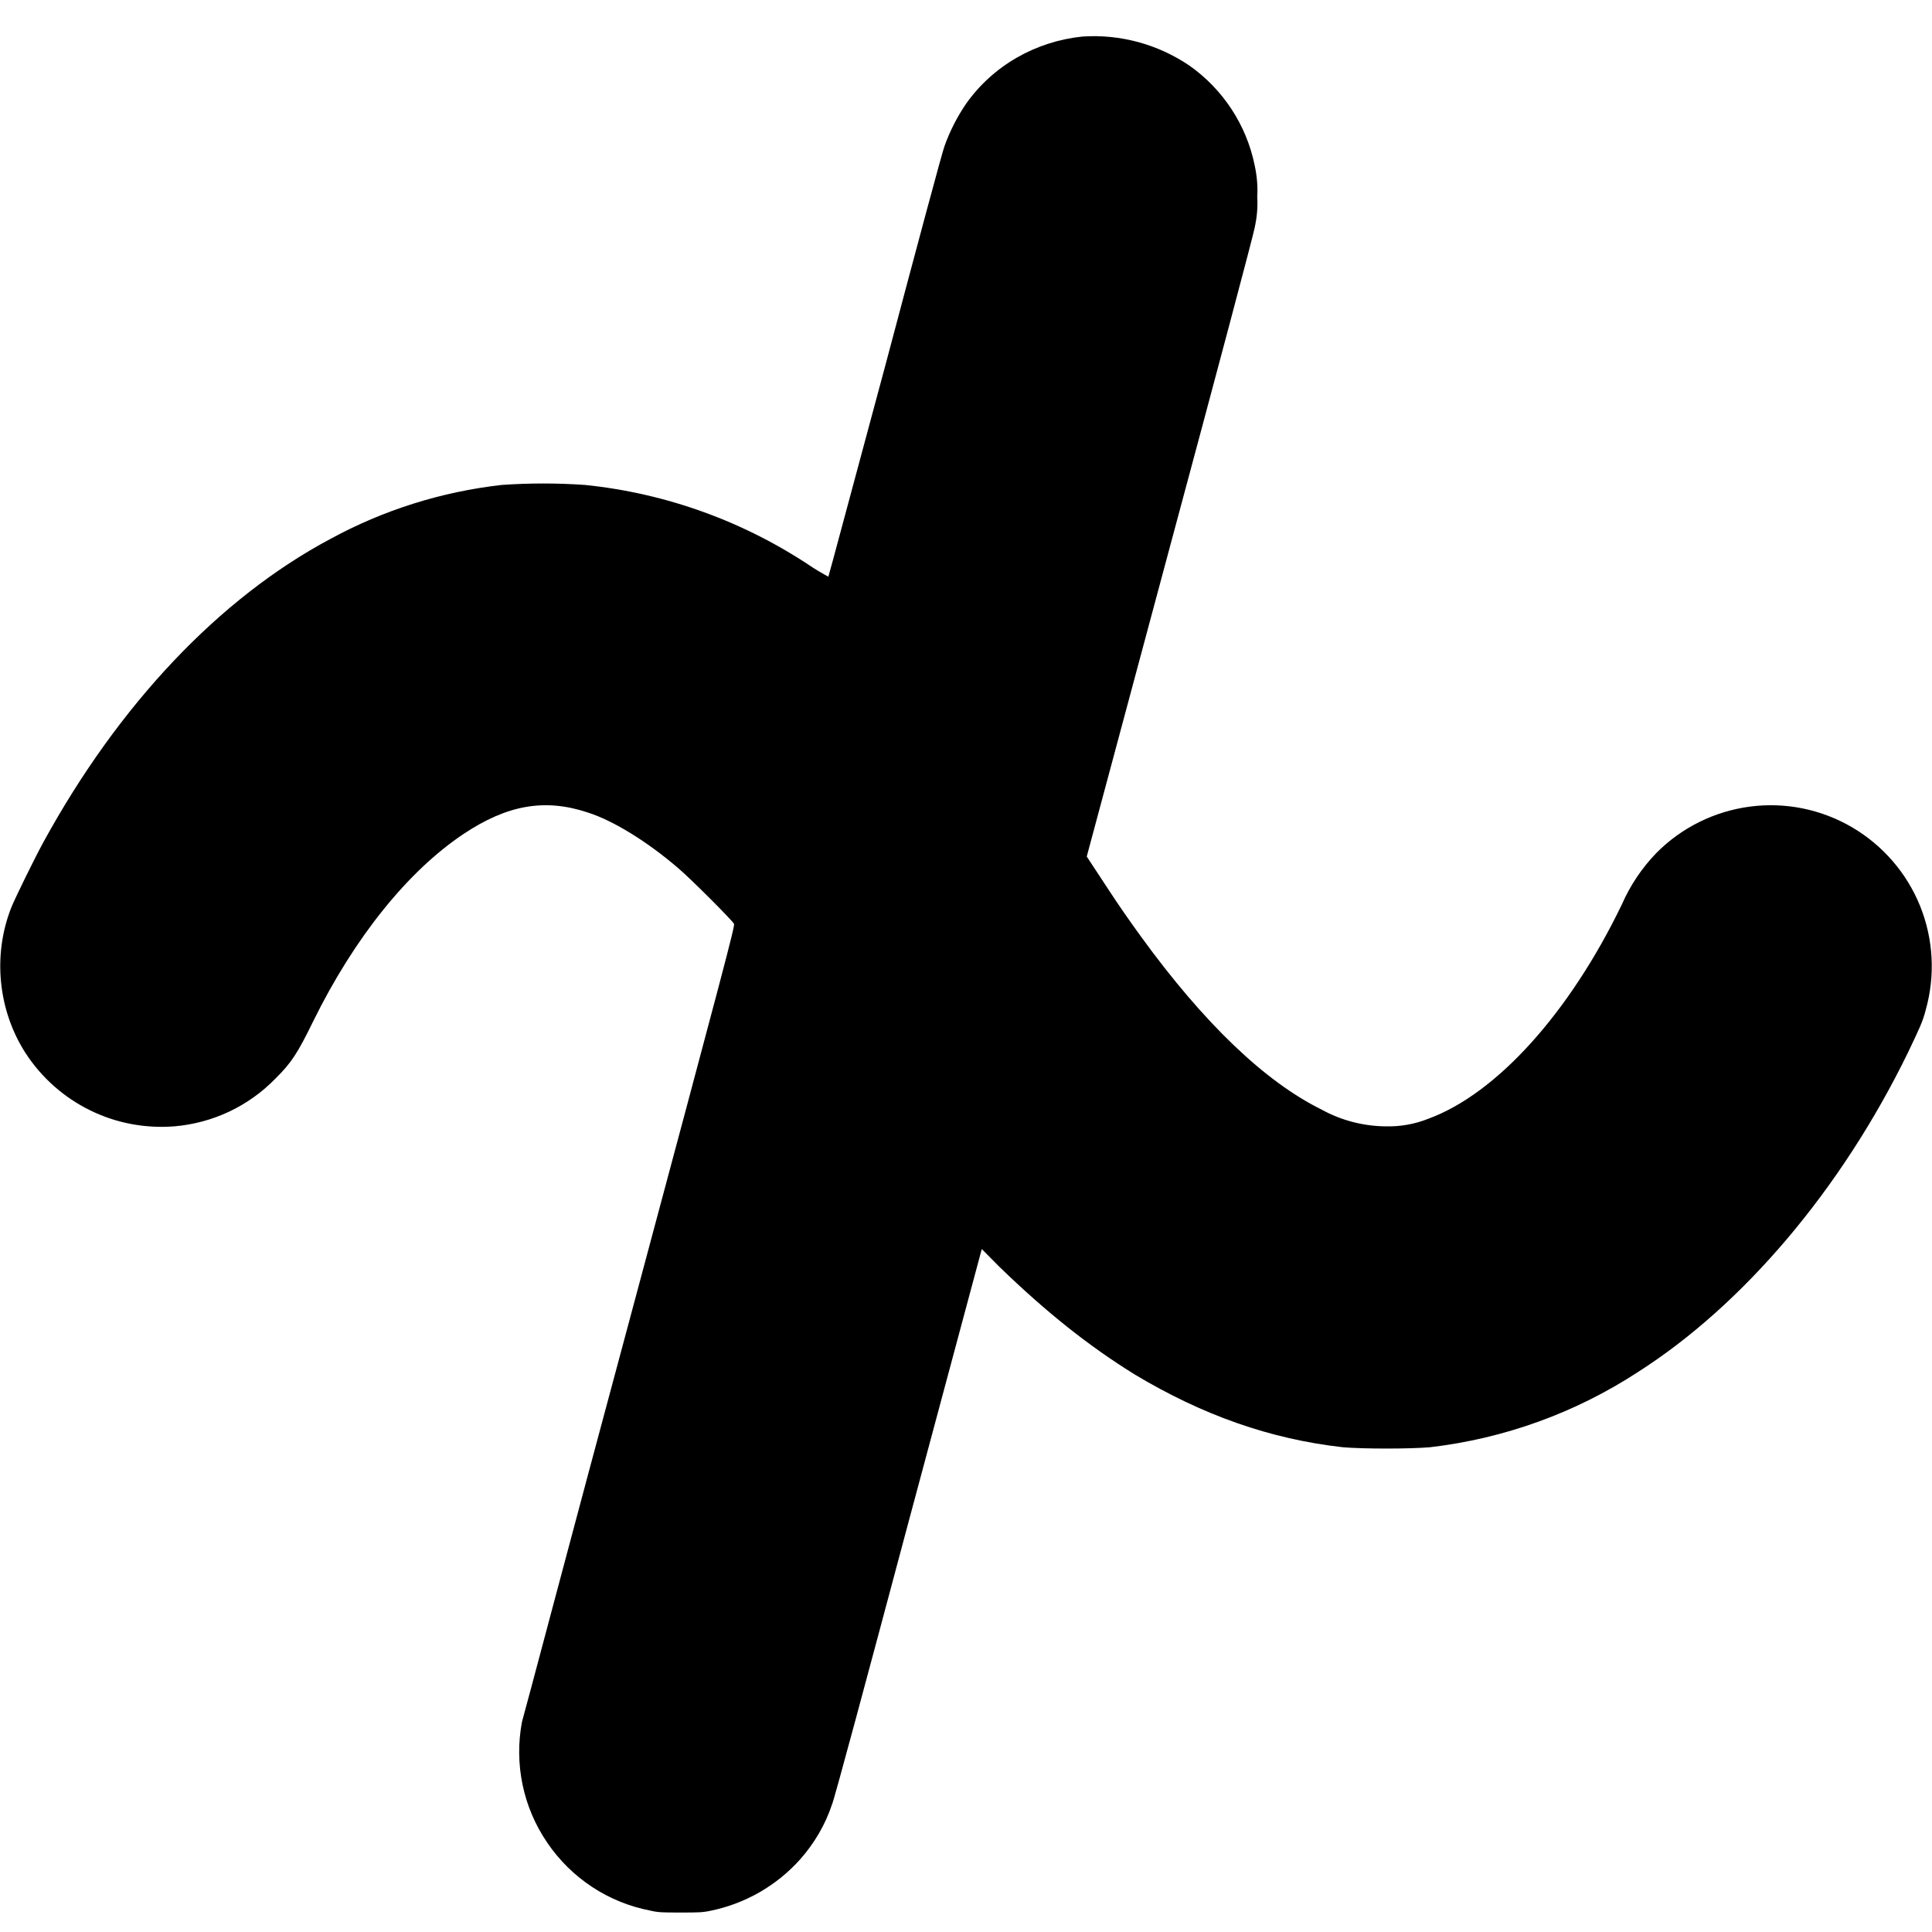
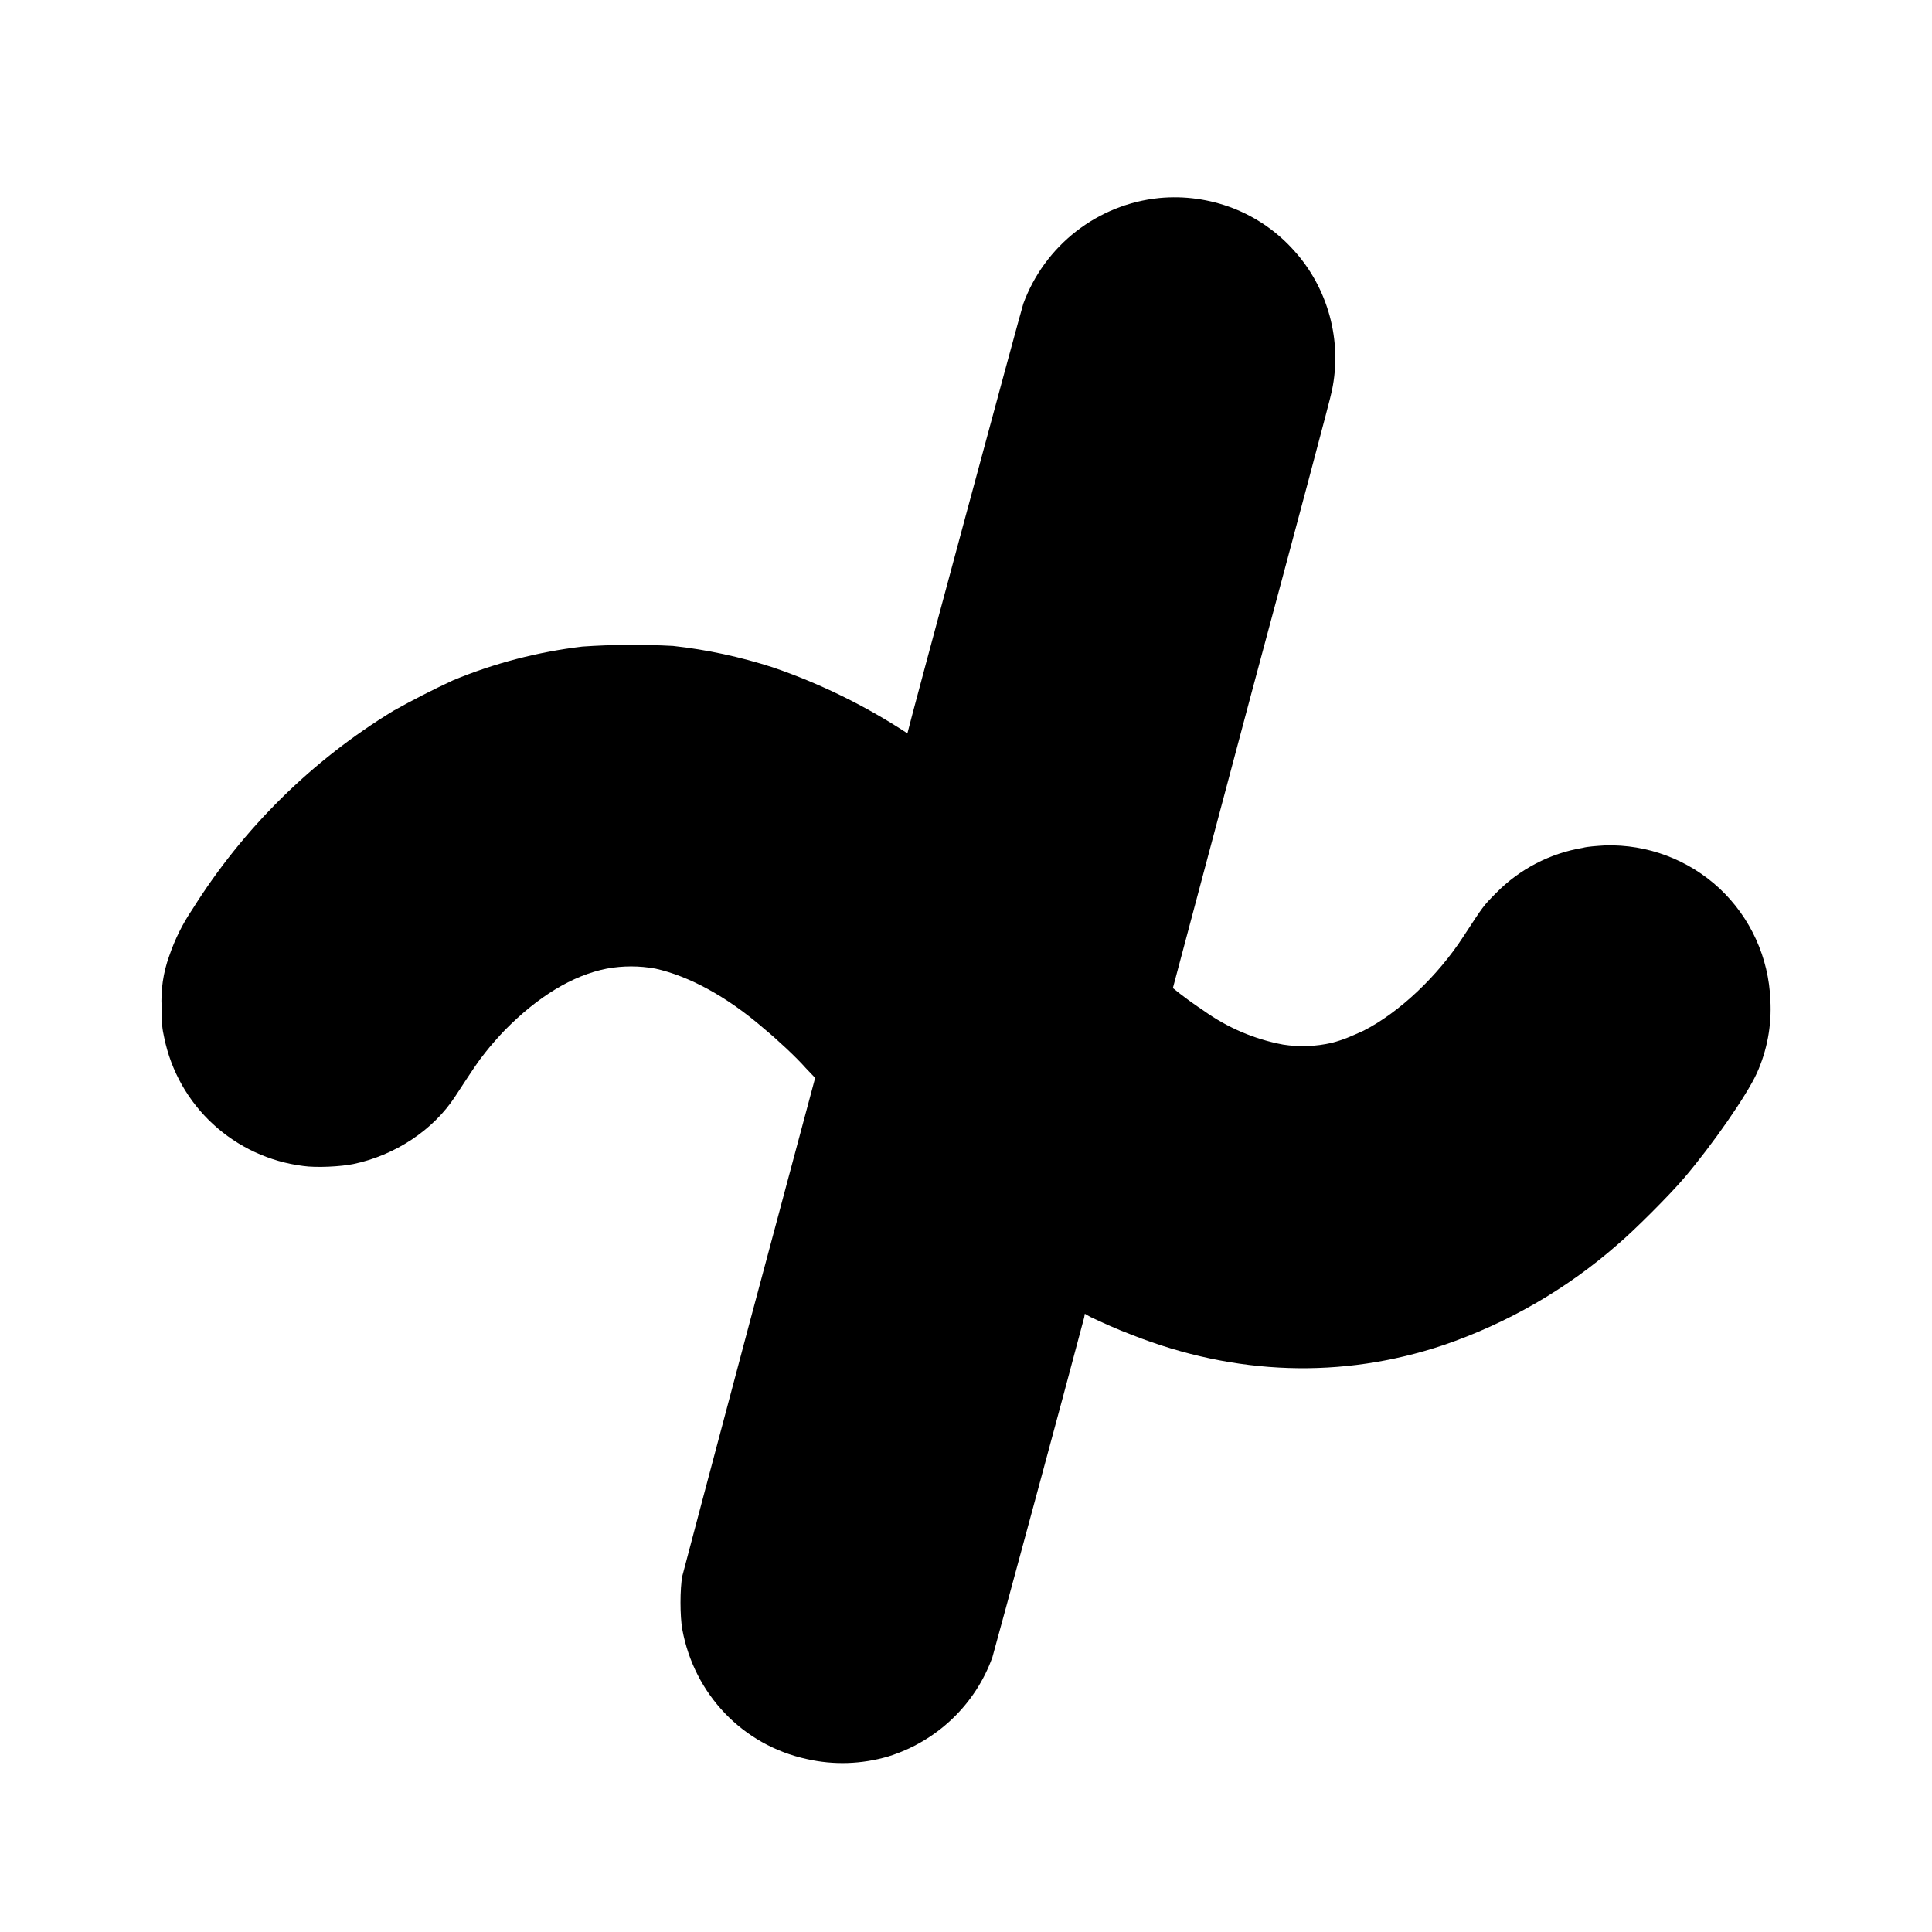
<svg xmlns="http://www.w3.org/2000/svg" width="12" height="12" viewBox="0 0 12 12" fill="none">
-   <path d="M6.723 0.227C6.433 0.257 6.168 0.407 6 0.645C5.945 0.726 5.9 0.814 5.867 0.906C5.855 0.934 5.691 1.546 5.5 2.266C5.305 2.988 5.148 3.578 5.145 3.582C5.145 3.582 5.102 3.559 5.051 3.527C4.628 3.241 4.141 3.064 3.633 3.012C3.461 3 3.289 3 3.117 3.012C2.743 3.054 2.381 3.168 2.051 3.348C1.363 3.715 0.738 4.375 0.27 5.23C0.21 5.34 0.094 5.578 0.07 5.637C-0.047 5.934 -0.012 6.277 0.16 6.543C0.259 6.694 0.396 6.816 0.559 6.896C0.721 6.976 0.902 7.01 1.082 6.996C1.321 6.976 1.544 6.871 1.711 6.699C1.809 6.602 1.848 6.543 1.945 6.344C2.203 5.82 2.535 5.41 2.879 5.18C3.149 5 3.383 4.957 3.652 5.047C3.809 5.097 4.02 5.227 4.211 5.391C4.281 5.449 4.547 5.715 4.559 5.738C4.566 5.75 4.504 5.984 3.91 8.199C3.547 9.547 3.25 10.672 3.242 10.695C3.193 10.956 3.249 11.226 3.399 11.445C3.548 11.665 3.778 11.817 4.039 11.867C4.089 11.879 4.117 11.879 4.227 11.879C4.34 11.879 4.363 11.879 4.418 11.867C4.63 11.823 4.823 11.712 4.968 11.551C5.057 11.451 5.126 11.334 5.168 11.207C5.18 11.184 5.391 10.398 5.641 9.461L6.098 7.758L6.207 7.868C6.5 8.152 6.766 8.363 7.051 8.539C7.469 8.789 7.887 8.938 8.34 8.989C8.465 9 8.758 9 8.883 8.989C9.343 8.935 9.784 8.776 10.172 8.523C10.828 8.105 11.437 7.387 11.852 6.535C11.922 6.387 11.942 6.348 11.961 6.273C12.021 6.06 12.009 5.833 11.926 5.627C11.843 5.422 11.694 5.25 11.503 5.138C11.311 5.026 11.088 4.981 10.869 5.01C10.649 5.039 10.445 5.14 10.289 5.297C10.199 5.39 10.126 5.498 10.074 5.617C9.75 6.289 9.297 6.793 8.871 6.949C8.788 6.982 8.699 6.998 8.609 6.996C8.468 6.995 8.33 6.959 8.207 6.891C7.859 6.719 7.48 6.359 7.086 5.816C7.017 5.721 6.95 5.625 6.886 5.527L6.75 5.32L7.266 3.398C7.551 2.34 7.789 1.445 7.793 1.414C7.807 1.351 7.813 1.287 7.809 1.223C7.813 1.157 7.807 1.091 7.793 1.027C7.742 0.776 7.596 0.554 7.387 0.407C7.192 0.275 6.958 0.211 6.723 0.227Z" fill="currentColor" />
+   <path d="M7.2 1.23C7.012 1.249 6.833 1.321 6.684 1.437C6.535 1.553 6.421 1.709 6.356 1.886C6.344 1.918 5.636 4.543 5.636 4.555C5.376 4.384 5.095 4.246 4.8 4.145C4.598 4.08 4.391 4.035 4.18 4.012C3.992 4.002 3.804 4.003 3.617 4.016C3.341 4.049 3.07 4.119 2.813 4.226C2.688 4.284 2.565 4.347 2.445 4.414C1.938 4.722 1.51 5.145 1.195 5.648C1.134 5.738 1.086 5.835 1.051 5.938C1.014 6.04 0.998 6.149 1.004 6.258C1.004 6.363 1.008 6.391 1.02 6.445C1.062 6.651 1.168 6.839 1.323 6.982C1.478 7.125 1.674 7.216 1.883 7.242C1.965 7.254 2.117 7.246 2.195 7.23C2.453 7.176 2.691 7.02 2.828 6.809C2.938 6.641 2.968 6.594 3.016 6.535C3.043 6.5 3.098 6.437 3.136 6.398C3.34 6.191 3.555 6.058 3.77 6.016C3.869 5.998 3.971 5.998 4.07 6.016C4.277 6.062 4.512 6.187 4.742 6.386C4.828 6.457 4.945 6.566 5.004 6.633L5.063 6.695L4.656 8.215C4.434 9.047 4.246 9.758 4.238 9.789C4.223 9.867 4.223 10.039 4.238 10.121C4.312 10.523 4.613 10.84 5.012 10.926C5.179 10.964 5.352 10.958 5.516 10.91C5.82 10.816 6.059 10.586 6.164 10.293C6.176 10.253 6.625 8.598 6.734 8.183L6.738 8.16L6.773 8.18C6.836 8.21 6.941 8.258 7.035 8.293C7.672 8.543 8.335 8.566 8.965 8.355C9.363 8.219 9.731 8.007 10.047 7.73C10.148 7.645 10.371 7.422 10.461 7.316C10.637 7.109 10.848 6.805 10.911 6.668C10.976 6.525 11.005 6.368 10.996 6.211C10.986 5.948 10.873 5.699 10.681 5.519C10.488 5.339 10.232 5.243 9.969 5.251C9.922 5.254 9.859 5.258 9.832 5.266C9.627 5.3 9.439 5.398 9.293 5.546C9.211 5.629 9.215 5.625 9.09 5.816C8.93 6.063 8.691 6.289 8.469 6.402C8.391 6.437 8.348 6.457 8.273 6.477C8.173 6.5 8.07 6.504 7.969 6.488C7.792 6.455 7.624 6.383 7.477 6.278C7.411 6.234 7.346 6.187 7.285 6.137L7.773 4.305C8.043 3.301 8.27 2.453 8.273 2.425C8.305 2.272 8.3 2.114 8.259 1.963C8.218 1.812 8.143 1.673 8.038 1.557C7.934 1.44 7.804 1.35 7.658 1.293C7.512 1.237 7.356 1.215 7.2 1.23Z" fill="currentColor" />
</svg>
